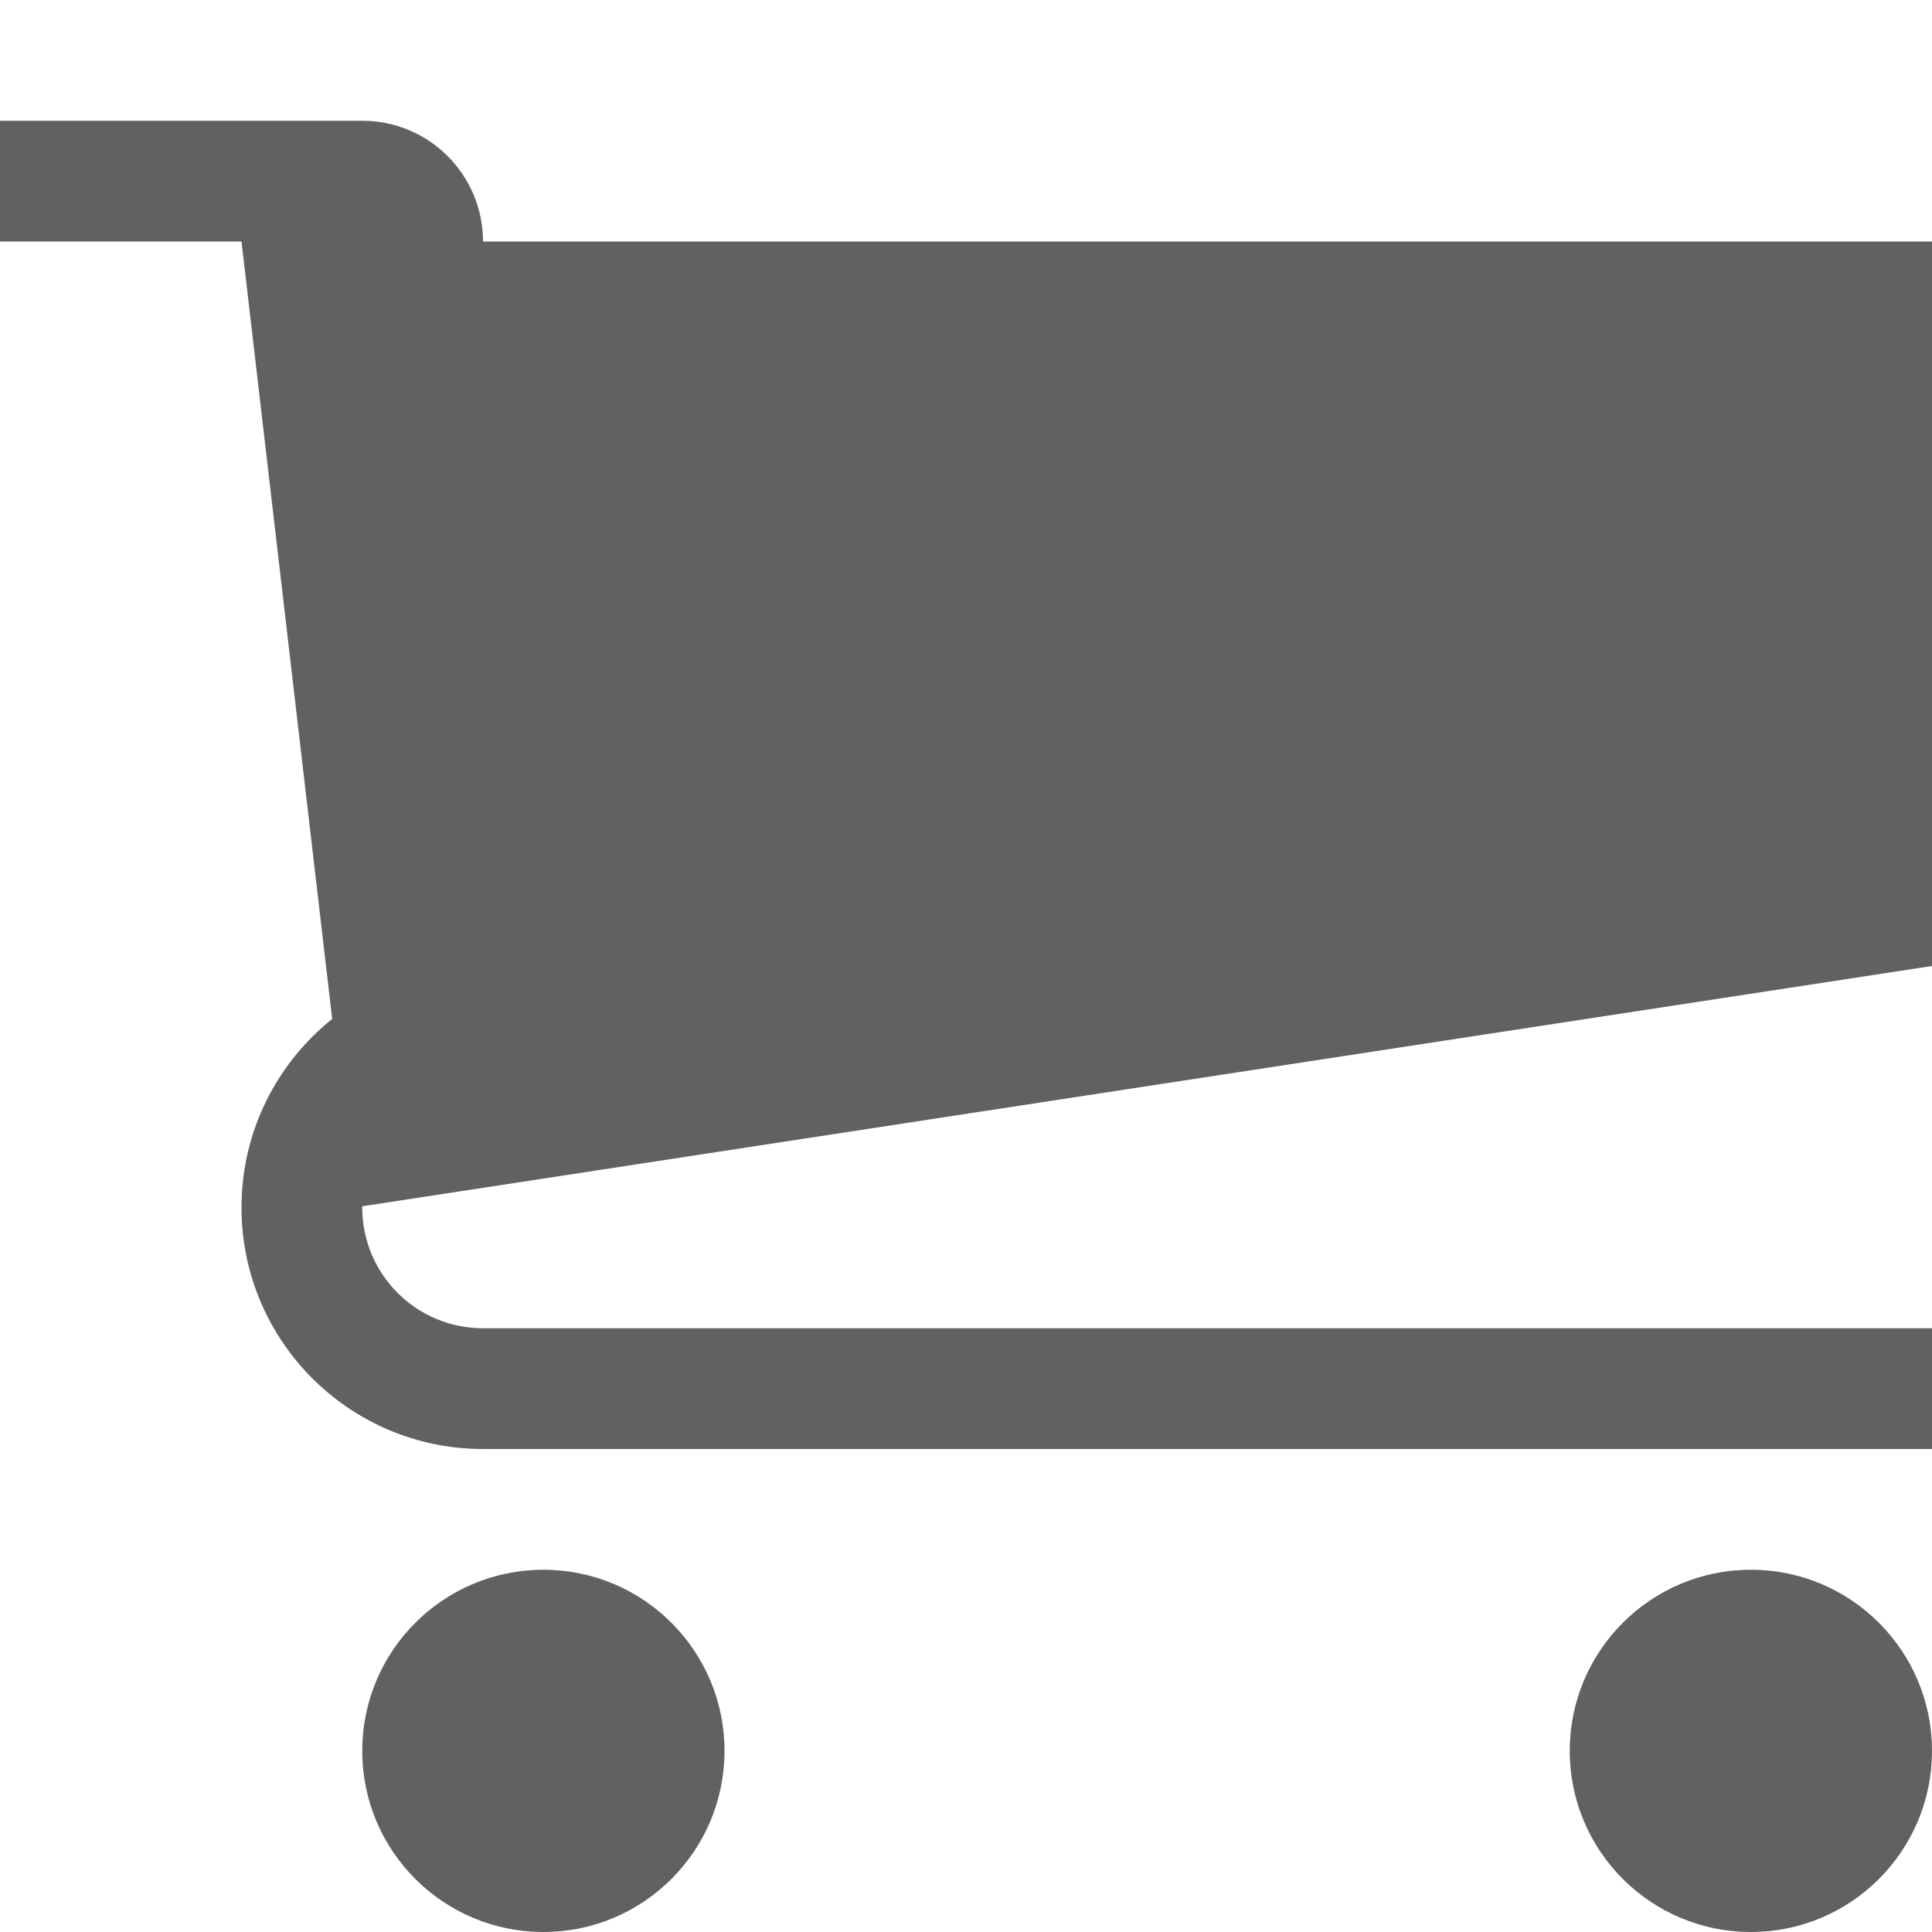
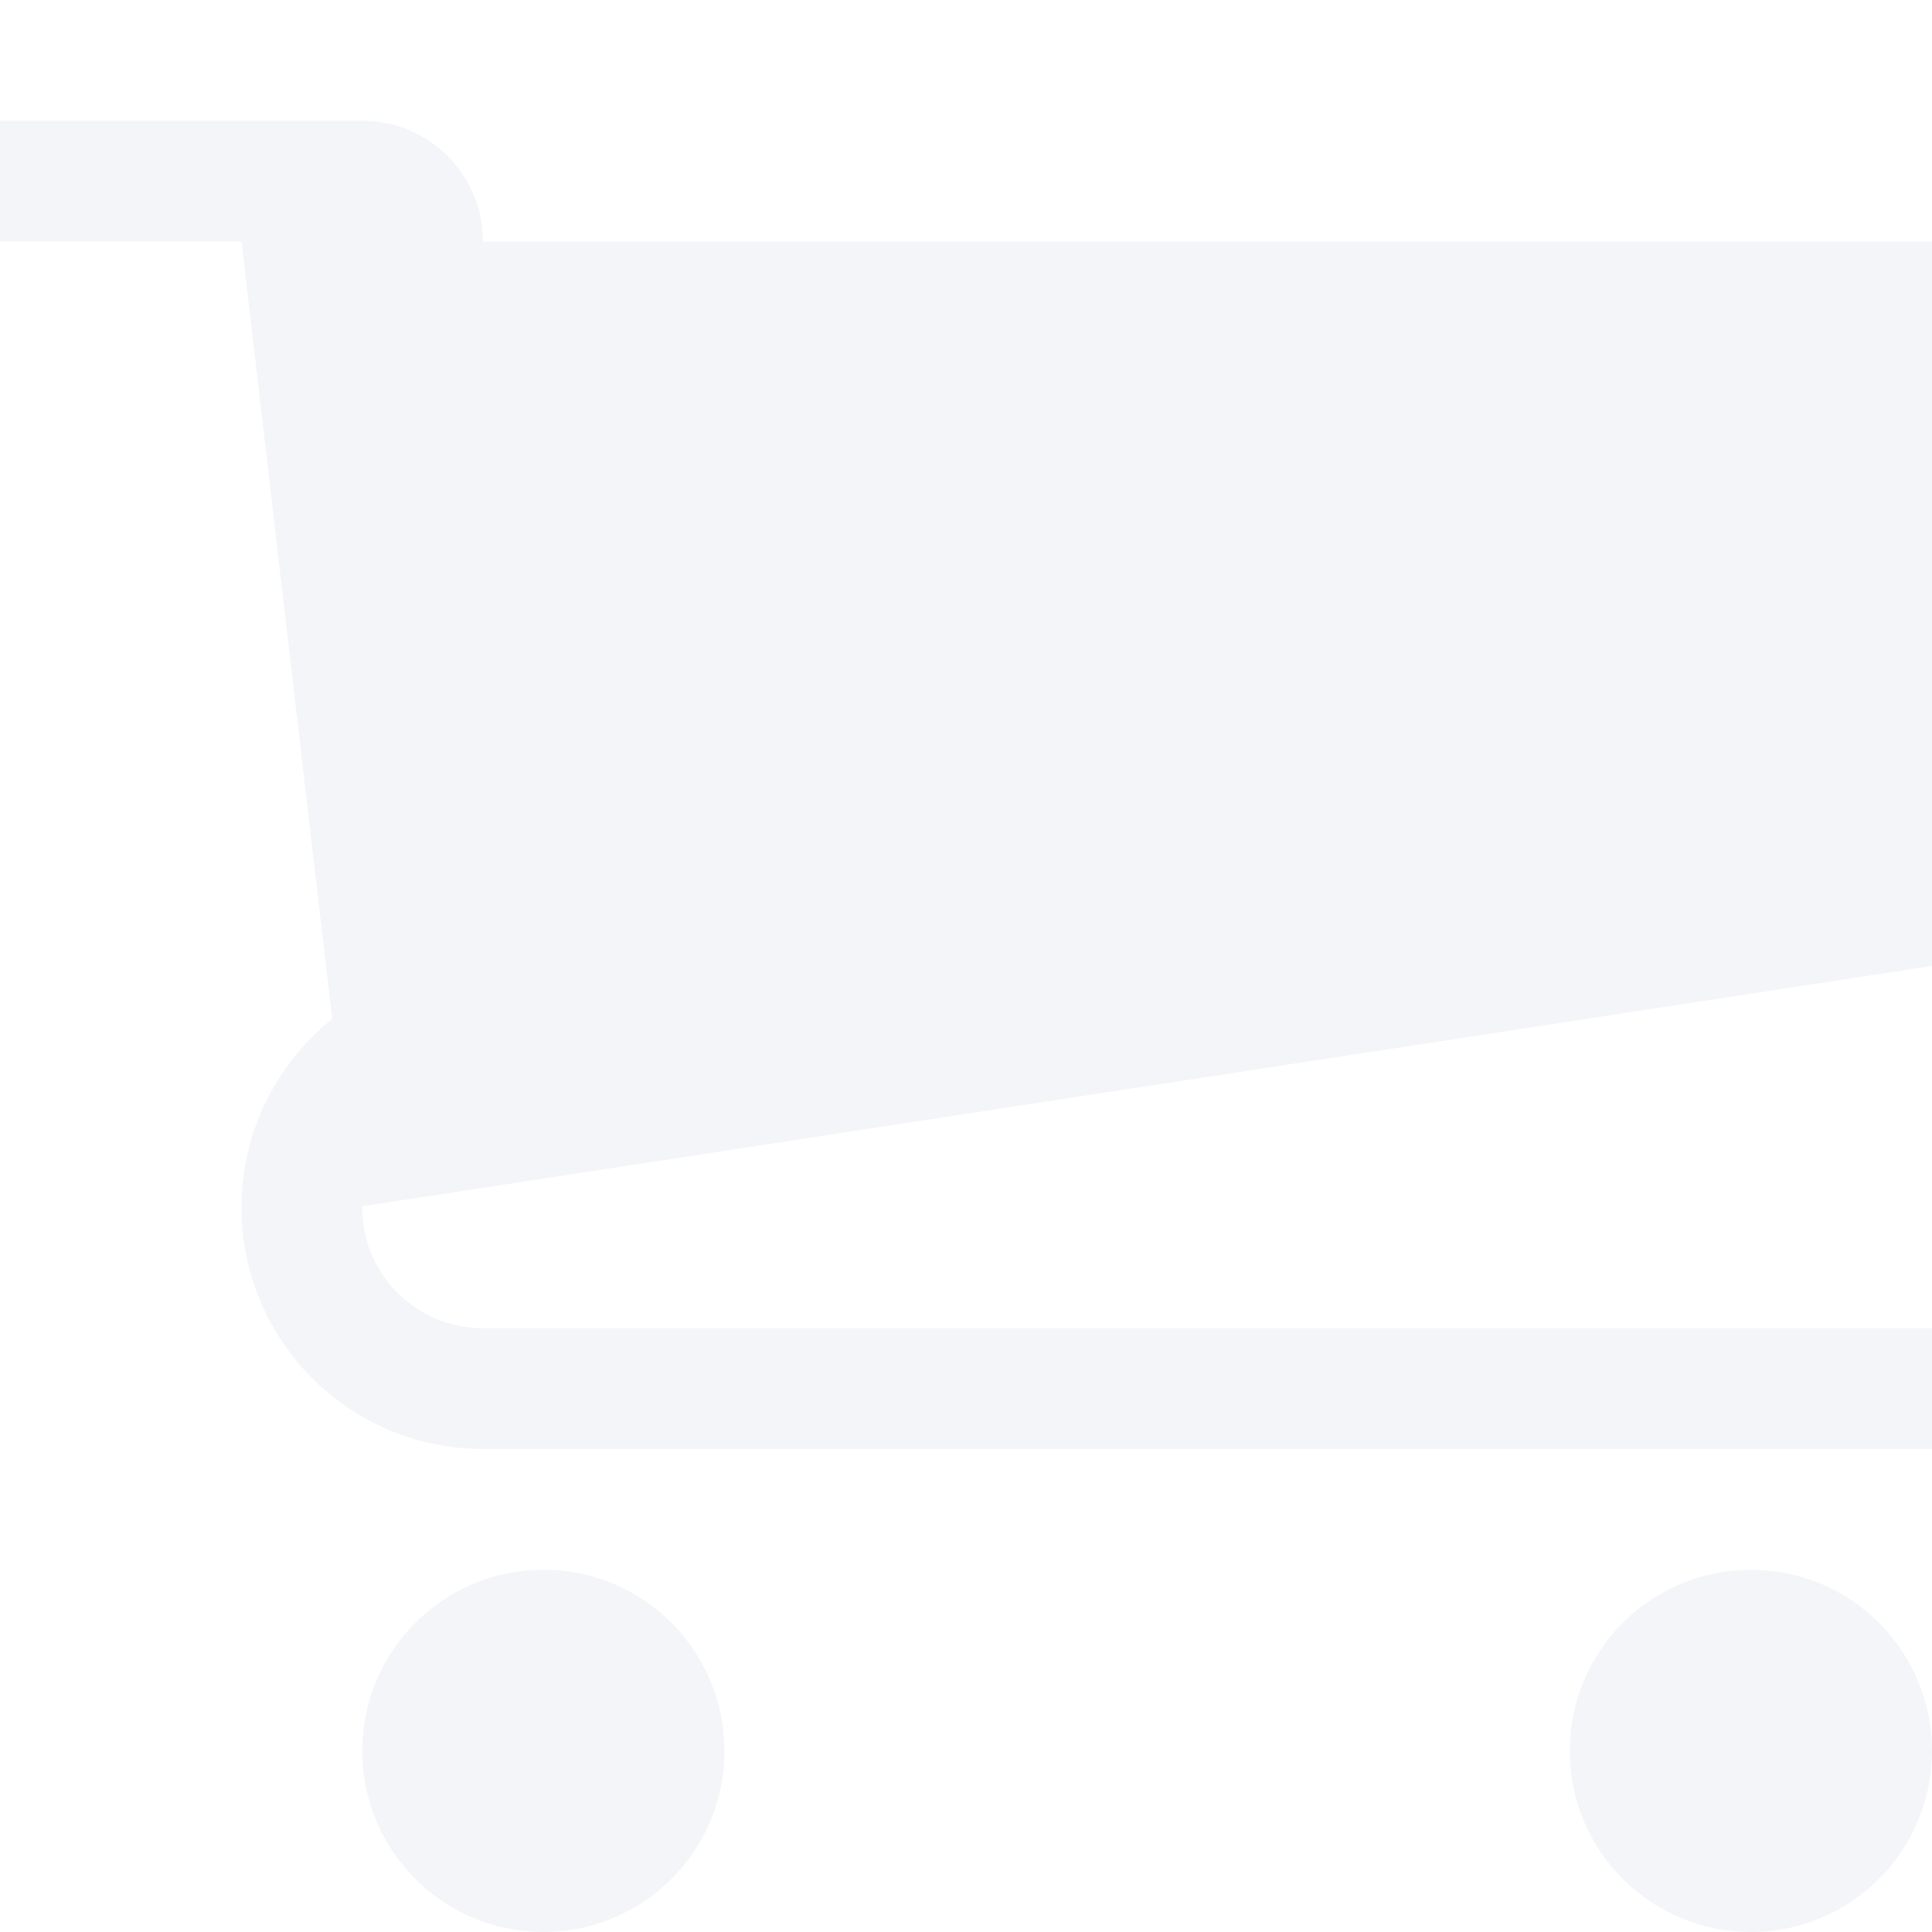
<svg xmlns="http://www.w3.org/2000/svg" version="1.1" width="32" height="32" viewBox="0 0 32 32">
-   <path style="fill:#616161" d="M12 29c0 1.657-1.343 3-3 3s-3-1.343-3-3c0-1.657 1.343-3 3-3s3 1.343 3 3z" />
-   <path style="fill:#616161" d="M32 29c0 1.657-1.343 3-3 3s-3-1.343-3-3c0-1.657 1.343-3 3-3s3 1.343 3 3z" />
-   <path style="fill:#616161" d="M32 16v-12h-24c0-1.105-0.895-2-2-2h-6v2h4l1.502 12.877c-0.915 0.733-1.502 1.859-1.502 3.123 0 2.209 1.791 4 4 4h24v-2h-24c-1.105 0-2-0.895-2-2 0-0.007 0-0.014 0-0.020l26-3.98z" />
+   <path style="fill:#f4f5f8" d="M12 29c0 1.657-1.343 3-3 3s-3-1.343-3-3c0-1.657 1.343-3 3-3s3 1.343 3 3z" />
+   <path style="fill:#f4f5f8" d="M32 29c0 1.657-1.343 3-3 3s-3-1.343-3-3c0-1.657 1.343-3 3-3s3 1.343 3 3z" />
+   <path style="fill:#f4f5f8" d="M32 16v-12h-24c0-1.105-0.895-2-2-2h-6v2h4l1.502 12.877c-0.915 0.733-1.502 1.859-1.502 3.123 0 2.209 1.791 4 4 4h24v-2h-24c-1.105 0-2-0.895-2-2 0-0.007 0-0.014 0-0.020l26-3.98z" />
</svg>
